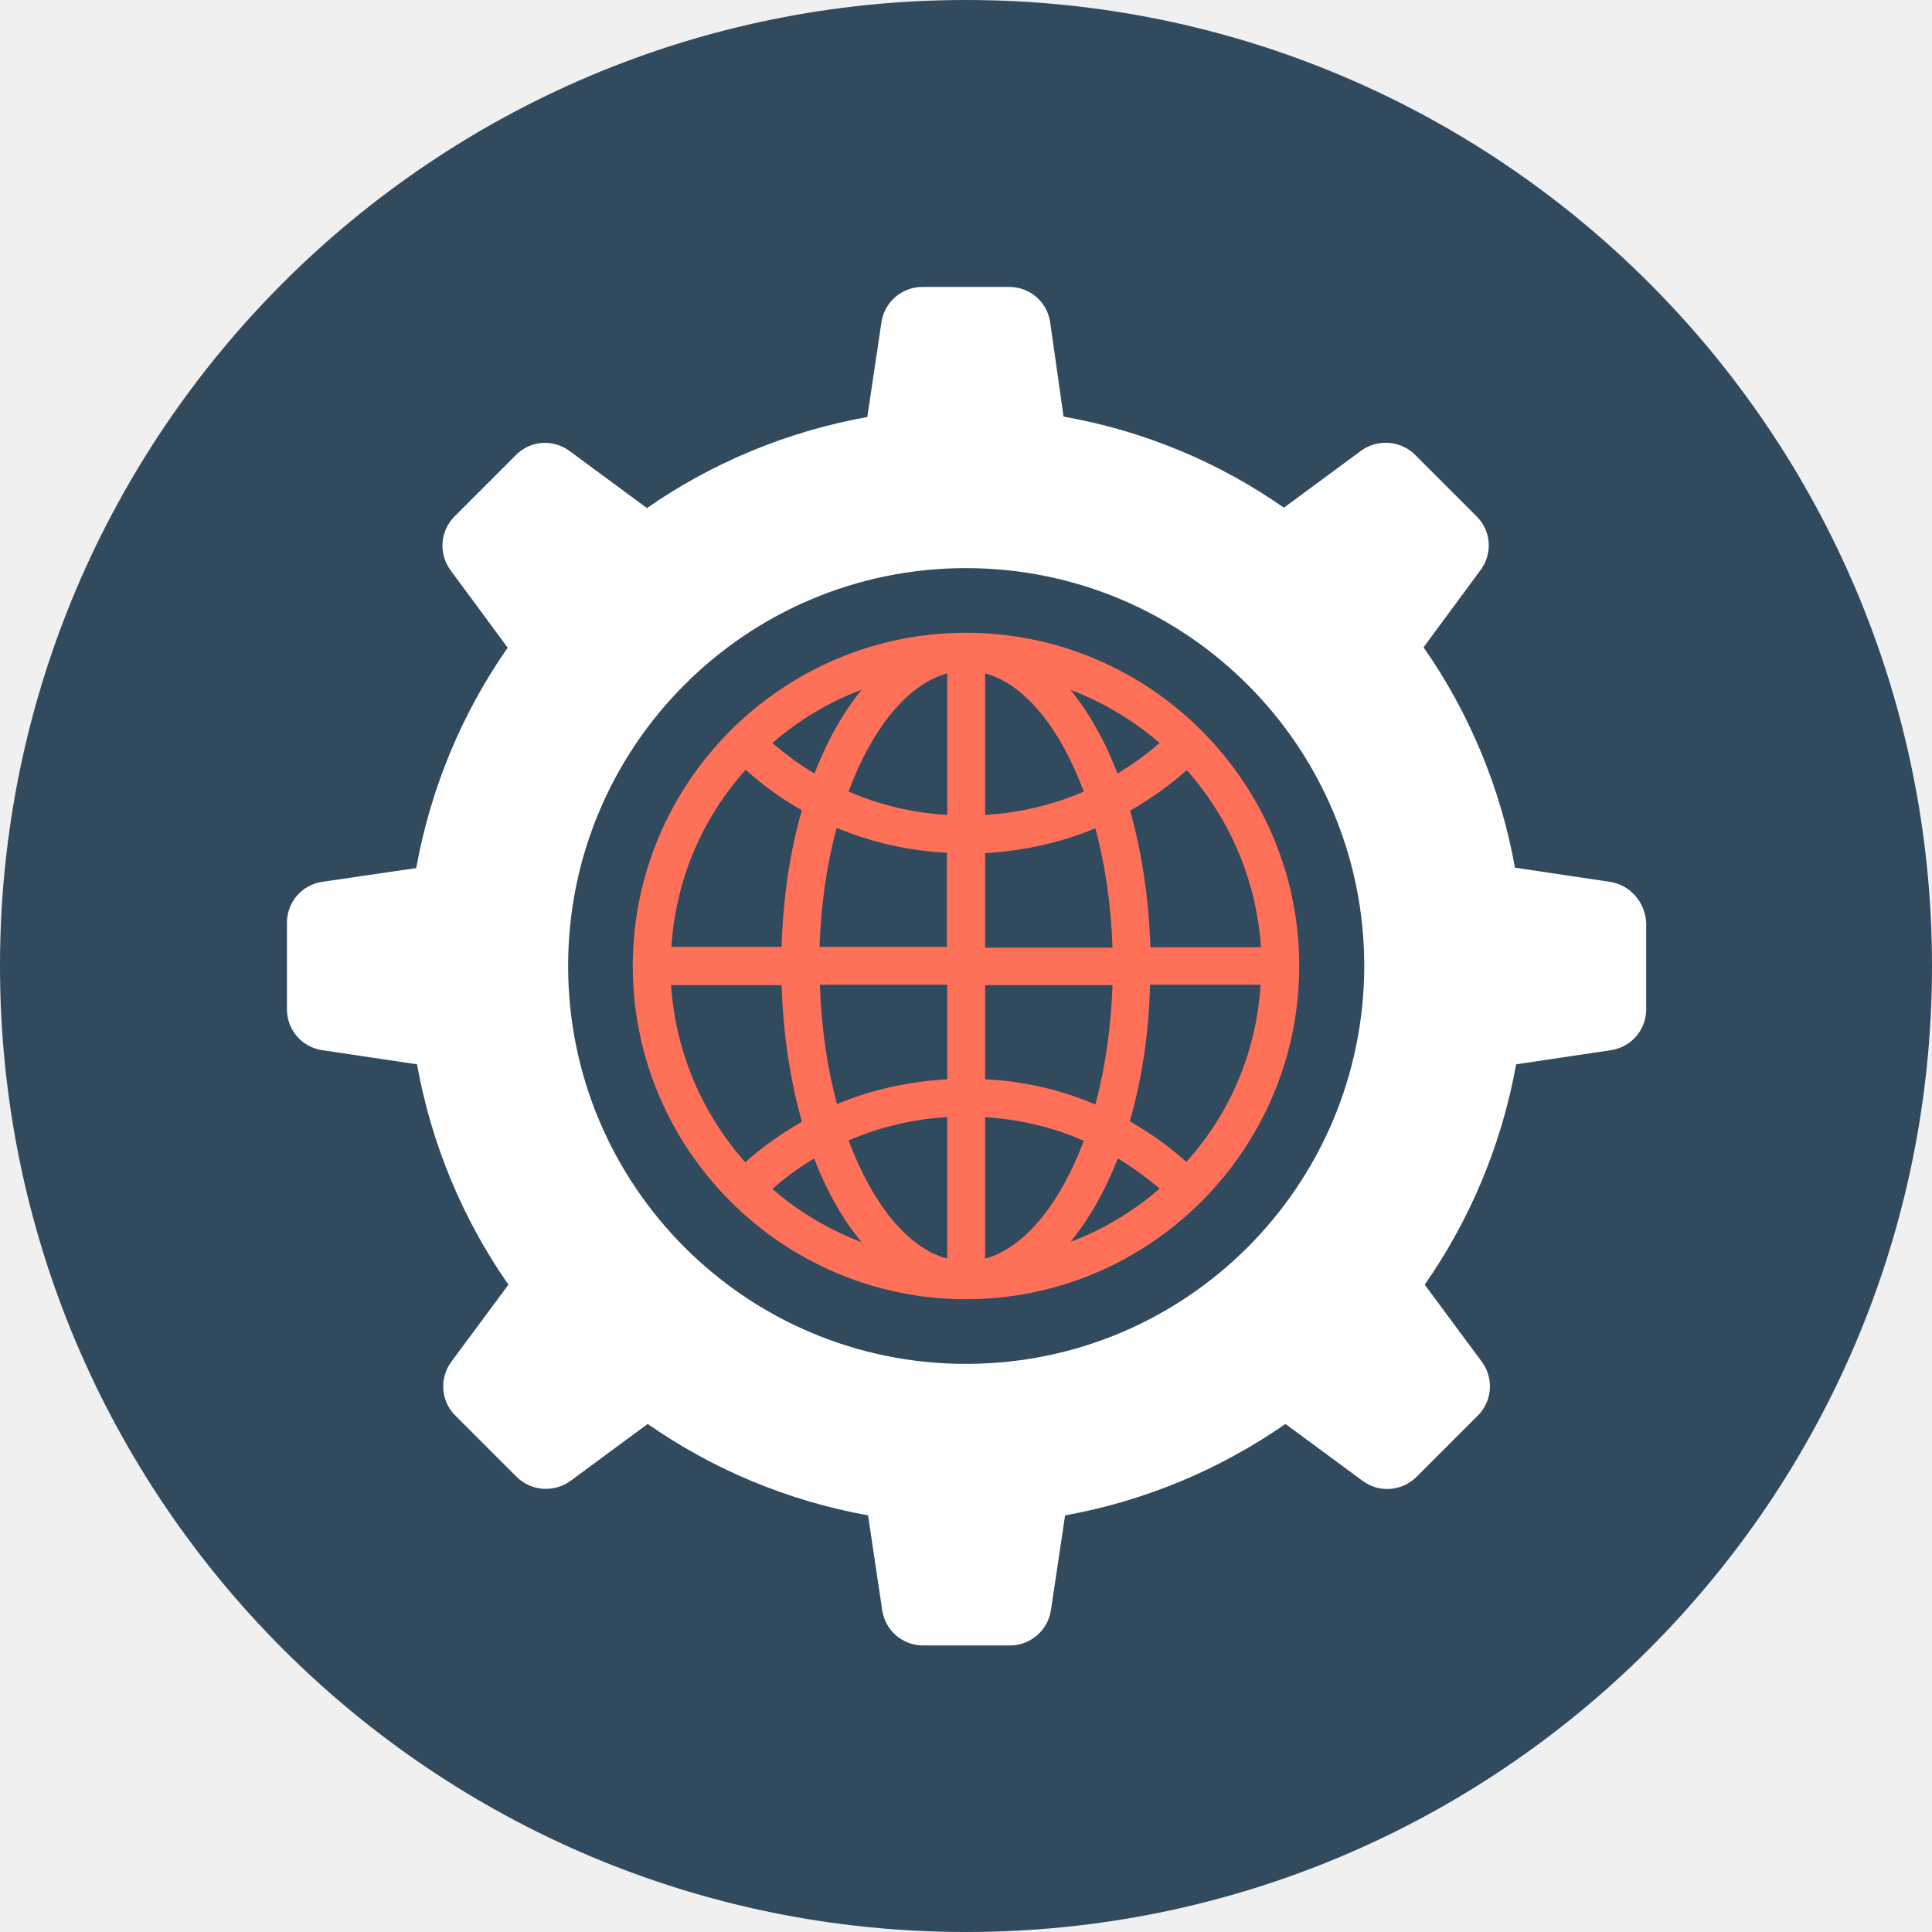
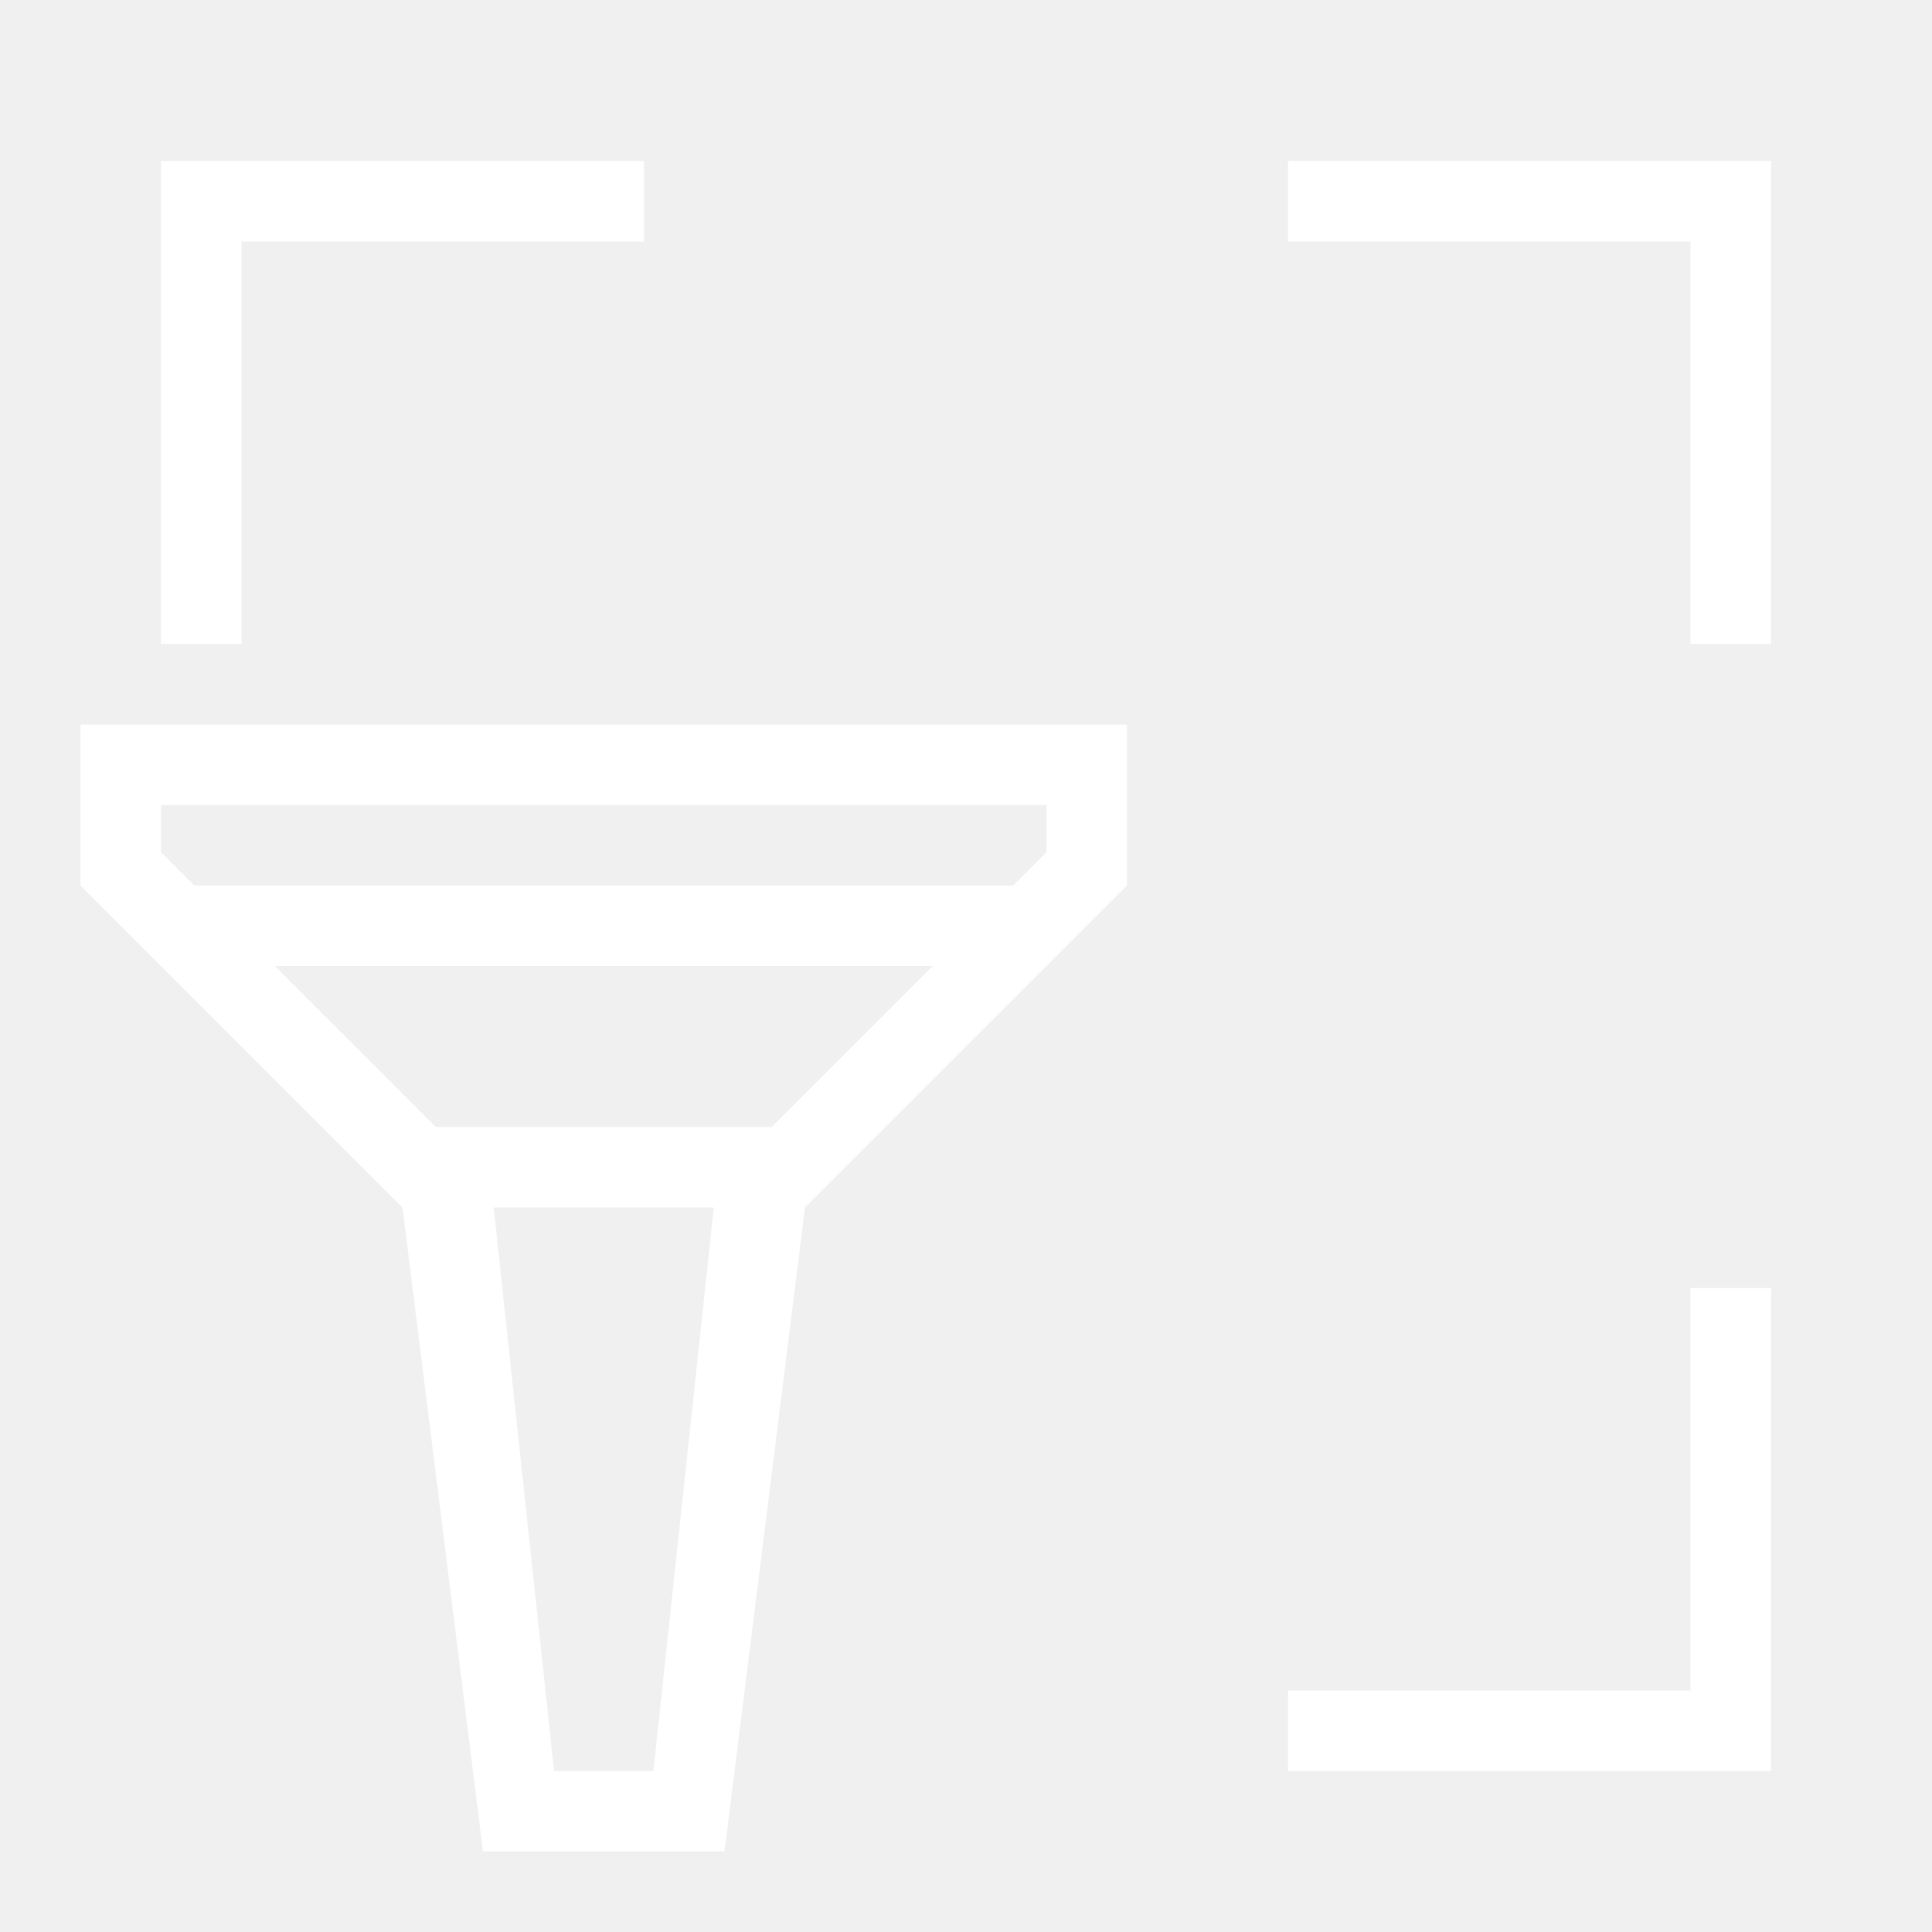
- <svg xmlns="http://www.w3.org/2000/svg" height="800px" width="800px" version="1.1" id="Layer_1" viewBox="0 0 505 505" xml:space="preserve">
-   <circle style="fill:#324A5E;" cx="252.5" cy="252.5" r="252.5" />
-   <path style="fill:#FFFFFF;" d="M420.8,230.5l-24.8-3.7c-3.8-21.1-12.1-40.7-23.9-57.6L387,149c3.2-4.3,2.8-10.3-1.1-14.1l-16-16  c-3.8-3.8-9.8-4.2-14.1-1.1l-20.2,14.9c-16.9-11.8-36.5-20.1-57.6-23.8l-3.5-24.7c-0.8-5.3-5.3-9.2-10.7-9.2h-22.7  c-5.3,0-9.9,3.9-10.7,9.2l-3.7,24.8c-21.1,3.8-40.6,12-57.6,23.8l-20.2-14.9c-4.3-3.2-10.3-2.8-14.1,1.1l-16,16  c-3.8,3.8-4.2,9.8-1,14.1l14.9,20.2c-11.8,16.9-20.1,36.5-23.9,57.6l-24.6,3.6c-5.3,0.8-9.2,5.3-9.2,10.7v22.6  c0,5.4,3.9,9.9,9.2,10.7l24.8,3.7c3.8,21.1,12.1,40.7,23.9,57.6L118,355.9c-3.2,4.3-2.8,10.3,1,14.1l16,16c3.8,3.8,9.8,4.2,14.1,1.1  l20.2-14.9c16.9,11.8,36.5,20.1,57.6,23.9l3.7,24.8c0.8,5.3,5.3,9.2,10.7,9.2H264c5.3,0,9.9-3.9,10.7-9.2l3.7-24.8  c21.1-3.8,40.6-12.1,57.6-23.9l20.2,14.9c4.3,3.2,10.3,2.7,14.1-1.1l16-16c3.8-3.8,4.2-9.8,1-14.1l-14.9-20.1  c11.8-16.9,20.1-36.5,23.9-57.6l24.8-3.7c5.3-0.8,9.2-5.3,9.2-10.7v-22.6C430,235.8,426.1,231.3,420.8,230.5z M252.5,356.5  c-57.5,0-104-46.6-104-104c0-57.5,46.6-104,104-104c57.5,0,104.1,46.6,104.1,104C356.5,310,310,356.5,252.5,356.5z" />
-   <path style="fill:#FF7058;" d="M252.5,165.4c-48,0-87.1,39.1-87.1,87.1s39.1,87.1,87.1,87.1s87.1-39.1,87.1-87.1  S300.5,165.4,252.5,165.4z M300.7,247.6c-0.4-12.9-2.3-25-5.3-35.7c5.2-3,10.2-6.5,14.8-10.6c11.1,12.5,18.2,28.6,19.4,46.3H300.7z   M247.6,329c-10.4-2.8-19.6-14.4-25.8-30.9c8.1-3.5,16.8-5.6,25.8-6.1V329z M247.6,282.1c-10,0.6-19.8,2.7-28.8,6.5  c-2.6-9.5-4.1-20-4.5-31.2h33.3V282.1z M214.2,247.6c0.4-11.1,1.9-21.7,4.5-31.2c9.1,3.8,18.8,6,28.8,6.5v24.6h-33.3V247.6z   M221.8,206.9c6.1-16.4,15.3-28,25.8-30.9v37C238.6,212.5,229.9,210.4,221.8,206.9z M257.5,176c10.4,2.8,19.6,14.4,25.8,30.9  c-8.1,3.5-16.8,5.6-25.8,6.1V176z M279.8,180.3c8.6,3.3,16.5,8,23.3,13.9c-3.4,3-7.1,5.6-11,8C288.8,193.6,284.6,186.2,279.8,180.3z   M212.9,202.2c-3.9-2.3-7.5-5-11-8c6.8-5.9,14.7-10.7,23.3-13.9C220.4,186.2,216.2,193.6,212.9,202.2z M209.6,211.8  c-3.1,10.7-4.9,22.8-5.3,35.7h-28.8c1.1-17.7,8.2-33.8,19.4-46.3C199.5,205.3,204.4,208.9,209.6,211.8z M204.3,257.5  c0.4,12.9,2.3,25,5.3,35.7c-5.2,3-10.2,6.5-14.8,10.6c-11.1-12.5-18.2-28.6-19.4-46.3L204.3,257.5L204.3,257.5z M212.8,302.8  c3.3,8.6,7.5,16,12.4,21.9c-8.6-3.3-16.5-8-23.3-13.9C205.3,307.7,209,305.1,212.8,302.8z M257.5,329v-37c9,0.6,17.7,2.6,25.8,6.2  C277.1,314.6,267.9,326.1,257.5,329z M292.2,302.8c3.8,2.3,7.5,5,10.9,7.9c-6.8,5.9-14.7,10.7-23.3,13.9  C284.6,318.8,288.8,311.4,292.2,302.8z M257.5,282.1v-24.6h33.3c-0.4,11.1-1.9,21.7-4.5,31.2C277.2,284.8,267.5,282.6,257.5,282.1z   M257.5,247.6V223c10-0.6,19.8-2.7,28.8-6.5c2.6,9.5,4.1,20,4.5,31.2h-33.3V247.6z M310.1,303.7c-4.6-4.1-9.5-7.6-14.8-10.6  c3.1-10.7,5-22.8,5.3-35.7h28.9C328.4,275.2,321.3,291.3,310.1,303.7z" />
+ <svg xmlns="http://www.w3.org/2000/svg" width="800px" height="800px" viewBox="0 0 24 24" style="fill:#fff">
+   <path d="M21 16h1v6h-6v-1h5zM3 3h5V2H2v6h1zm13 0h5v5h1V2h-6zm-2 6v2l-4 4-1 8H6l-1-8-4-4V9zm-5.133 6H6.133l.75 7h1.234zm2.719-3H3.414l2 2h4.172zM13 10H2v.586l.414.414h10.172l.414-.414z" />
+   <path fill="none" d="M0 0h24v24H0z" />
</svg>
